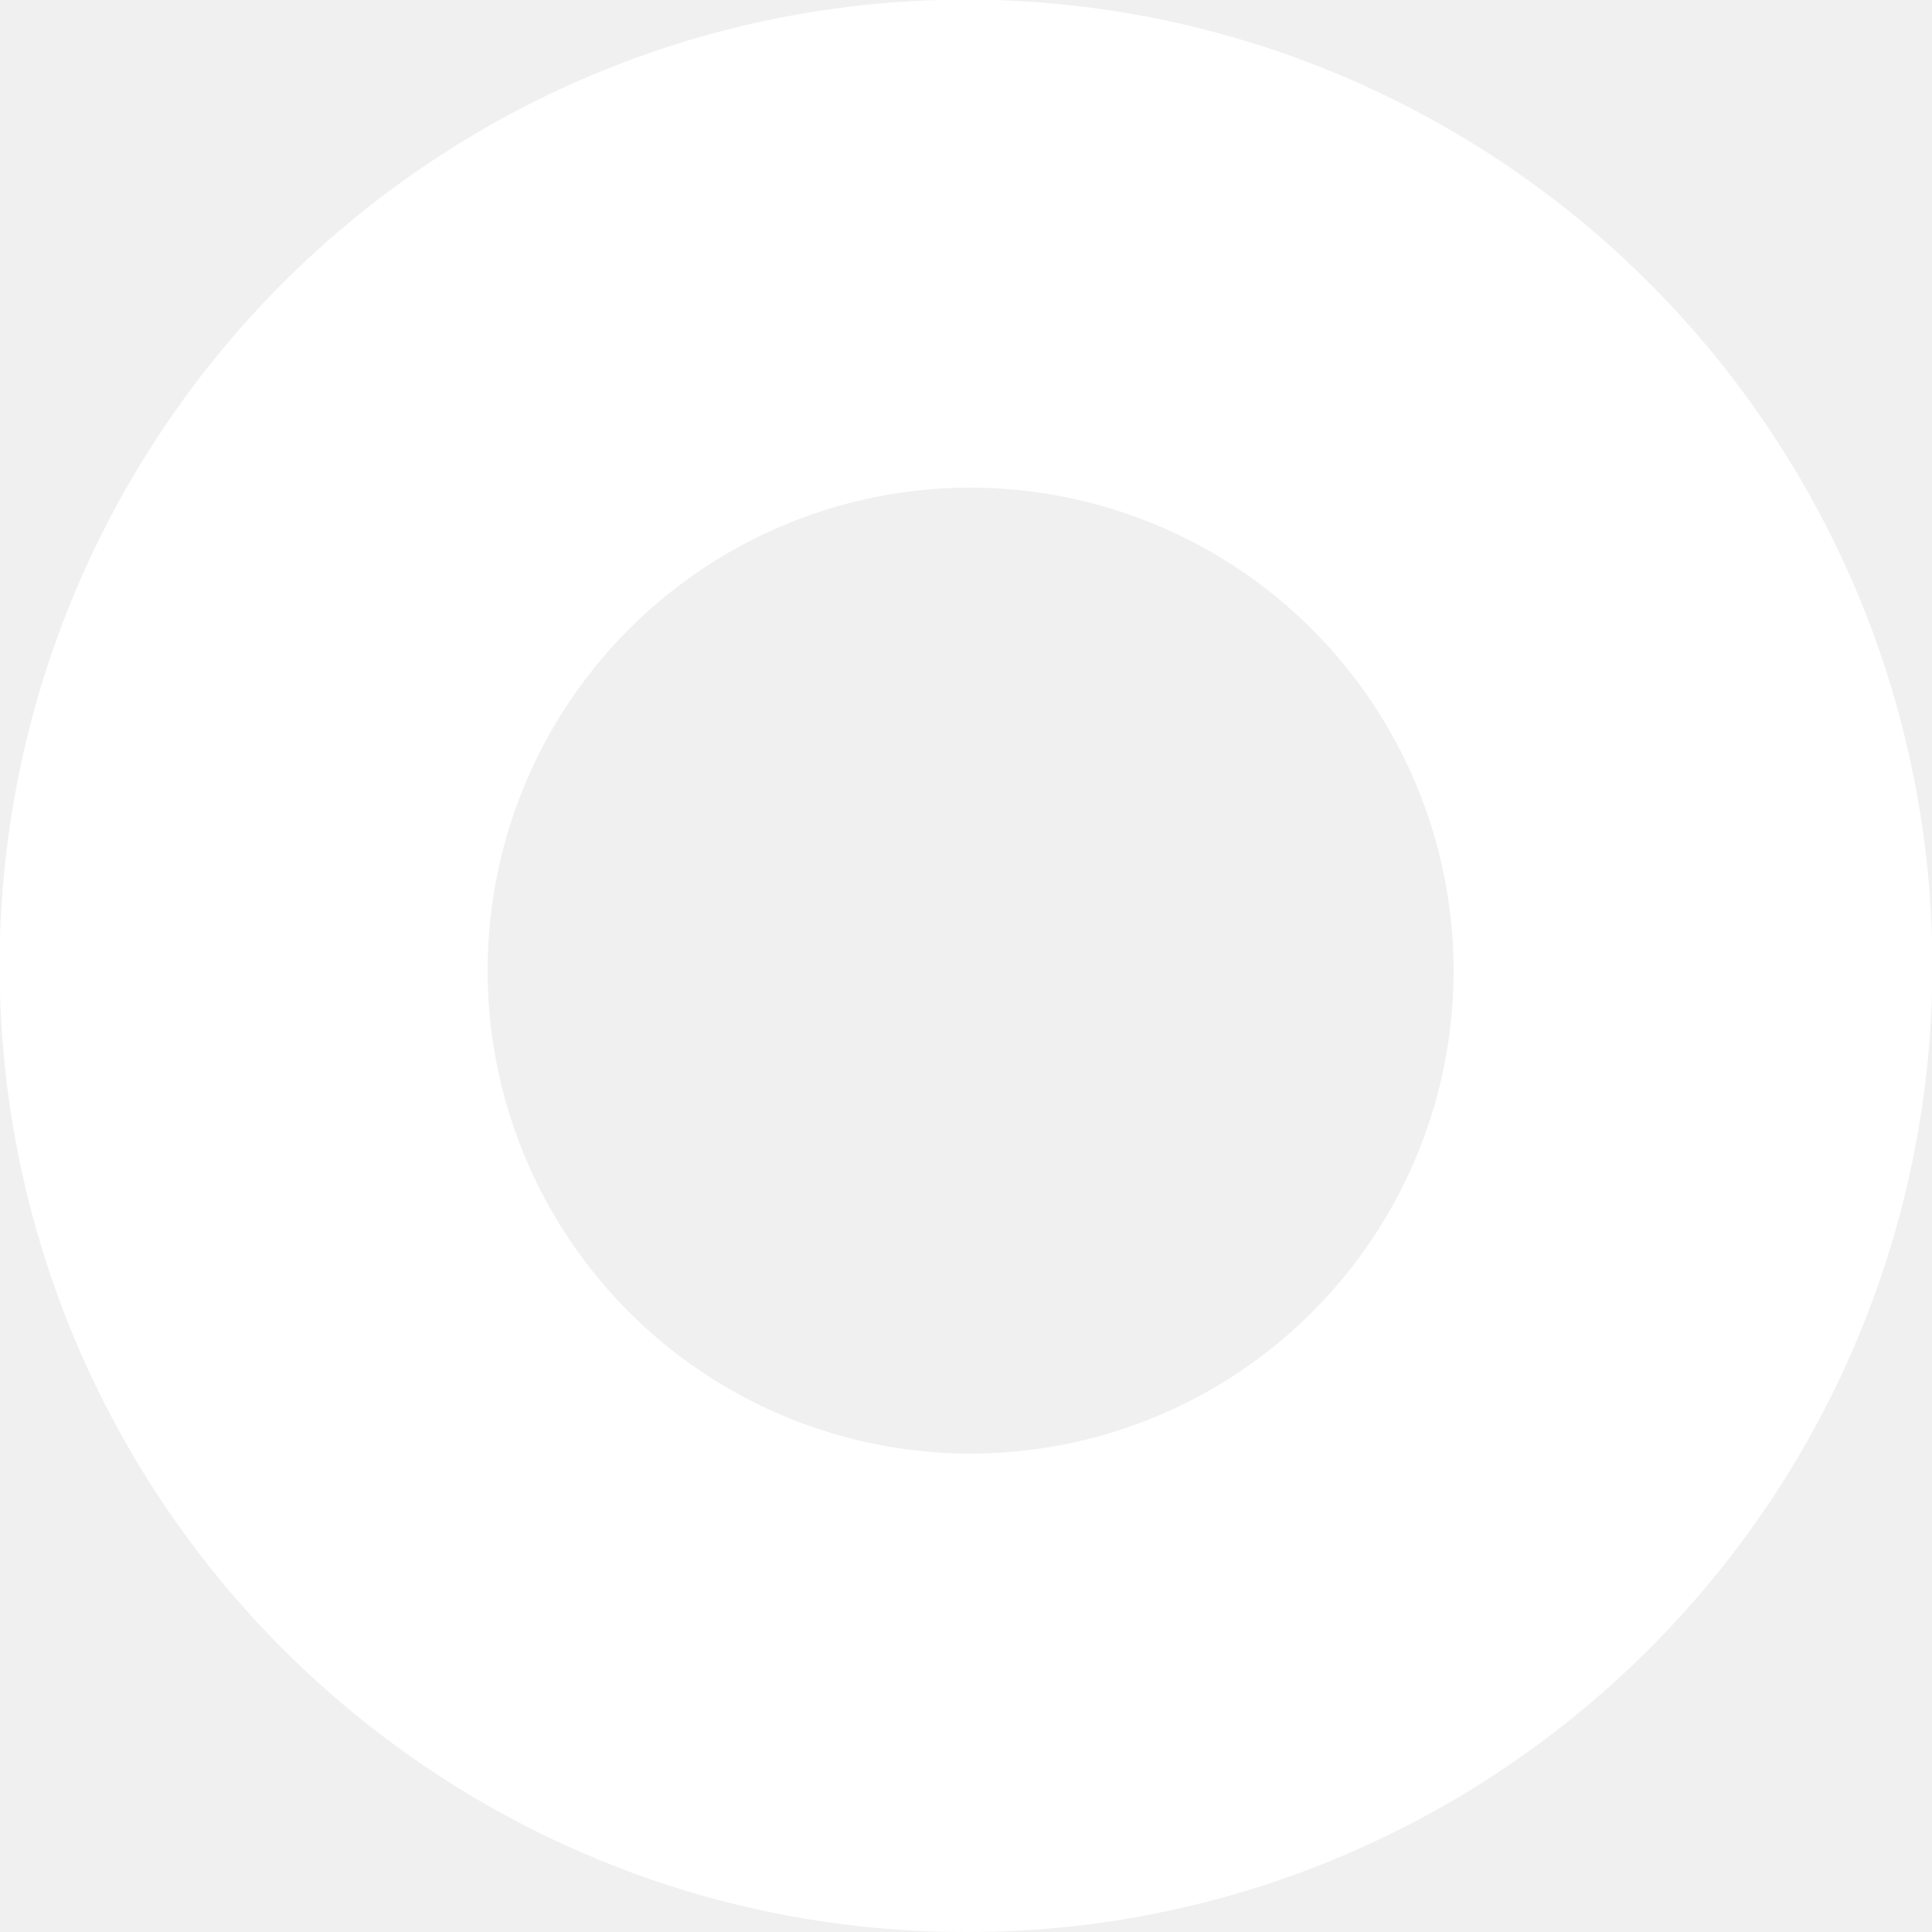
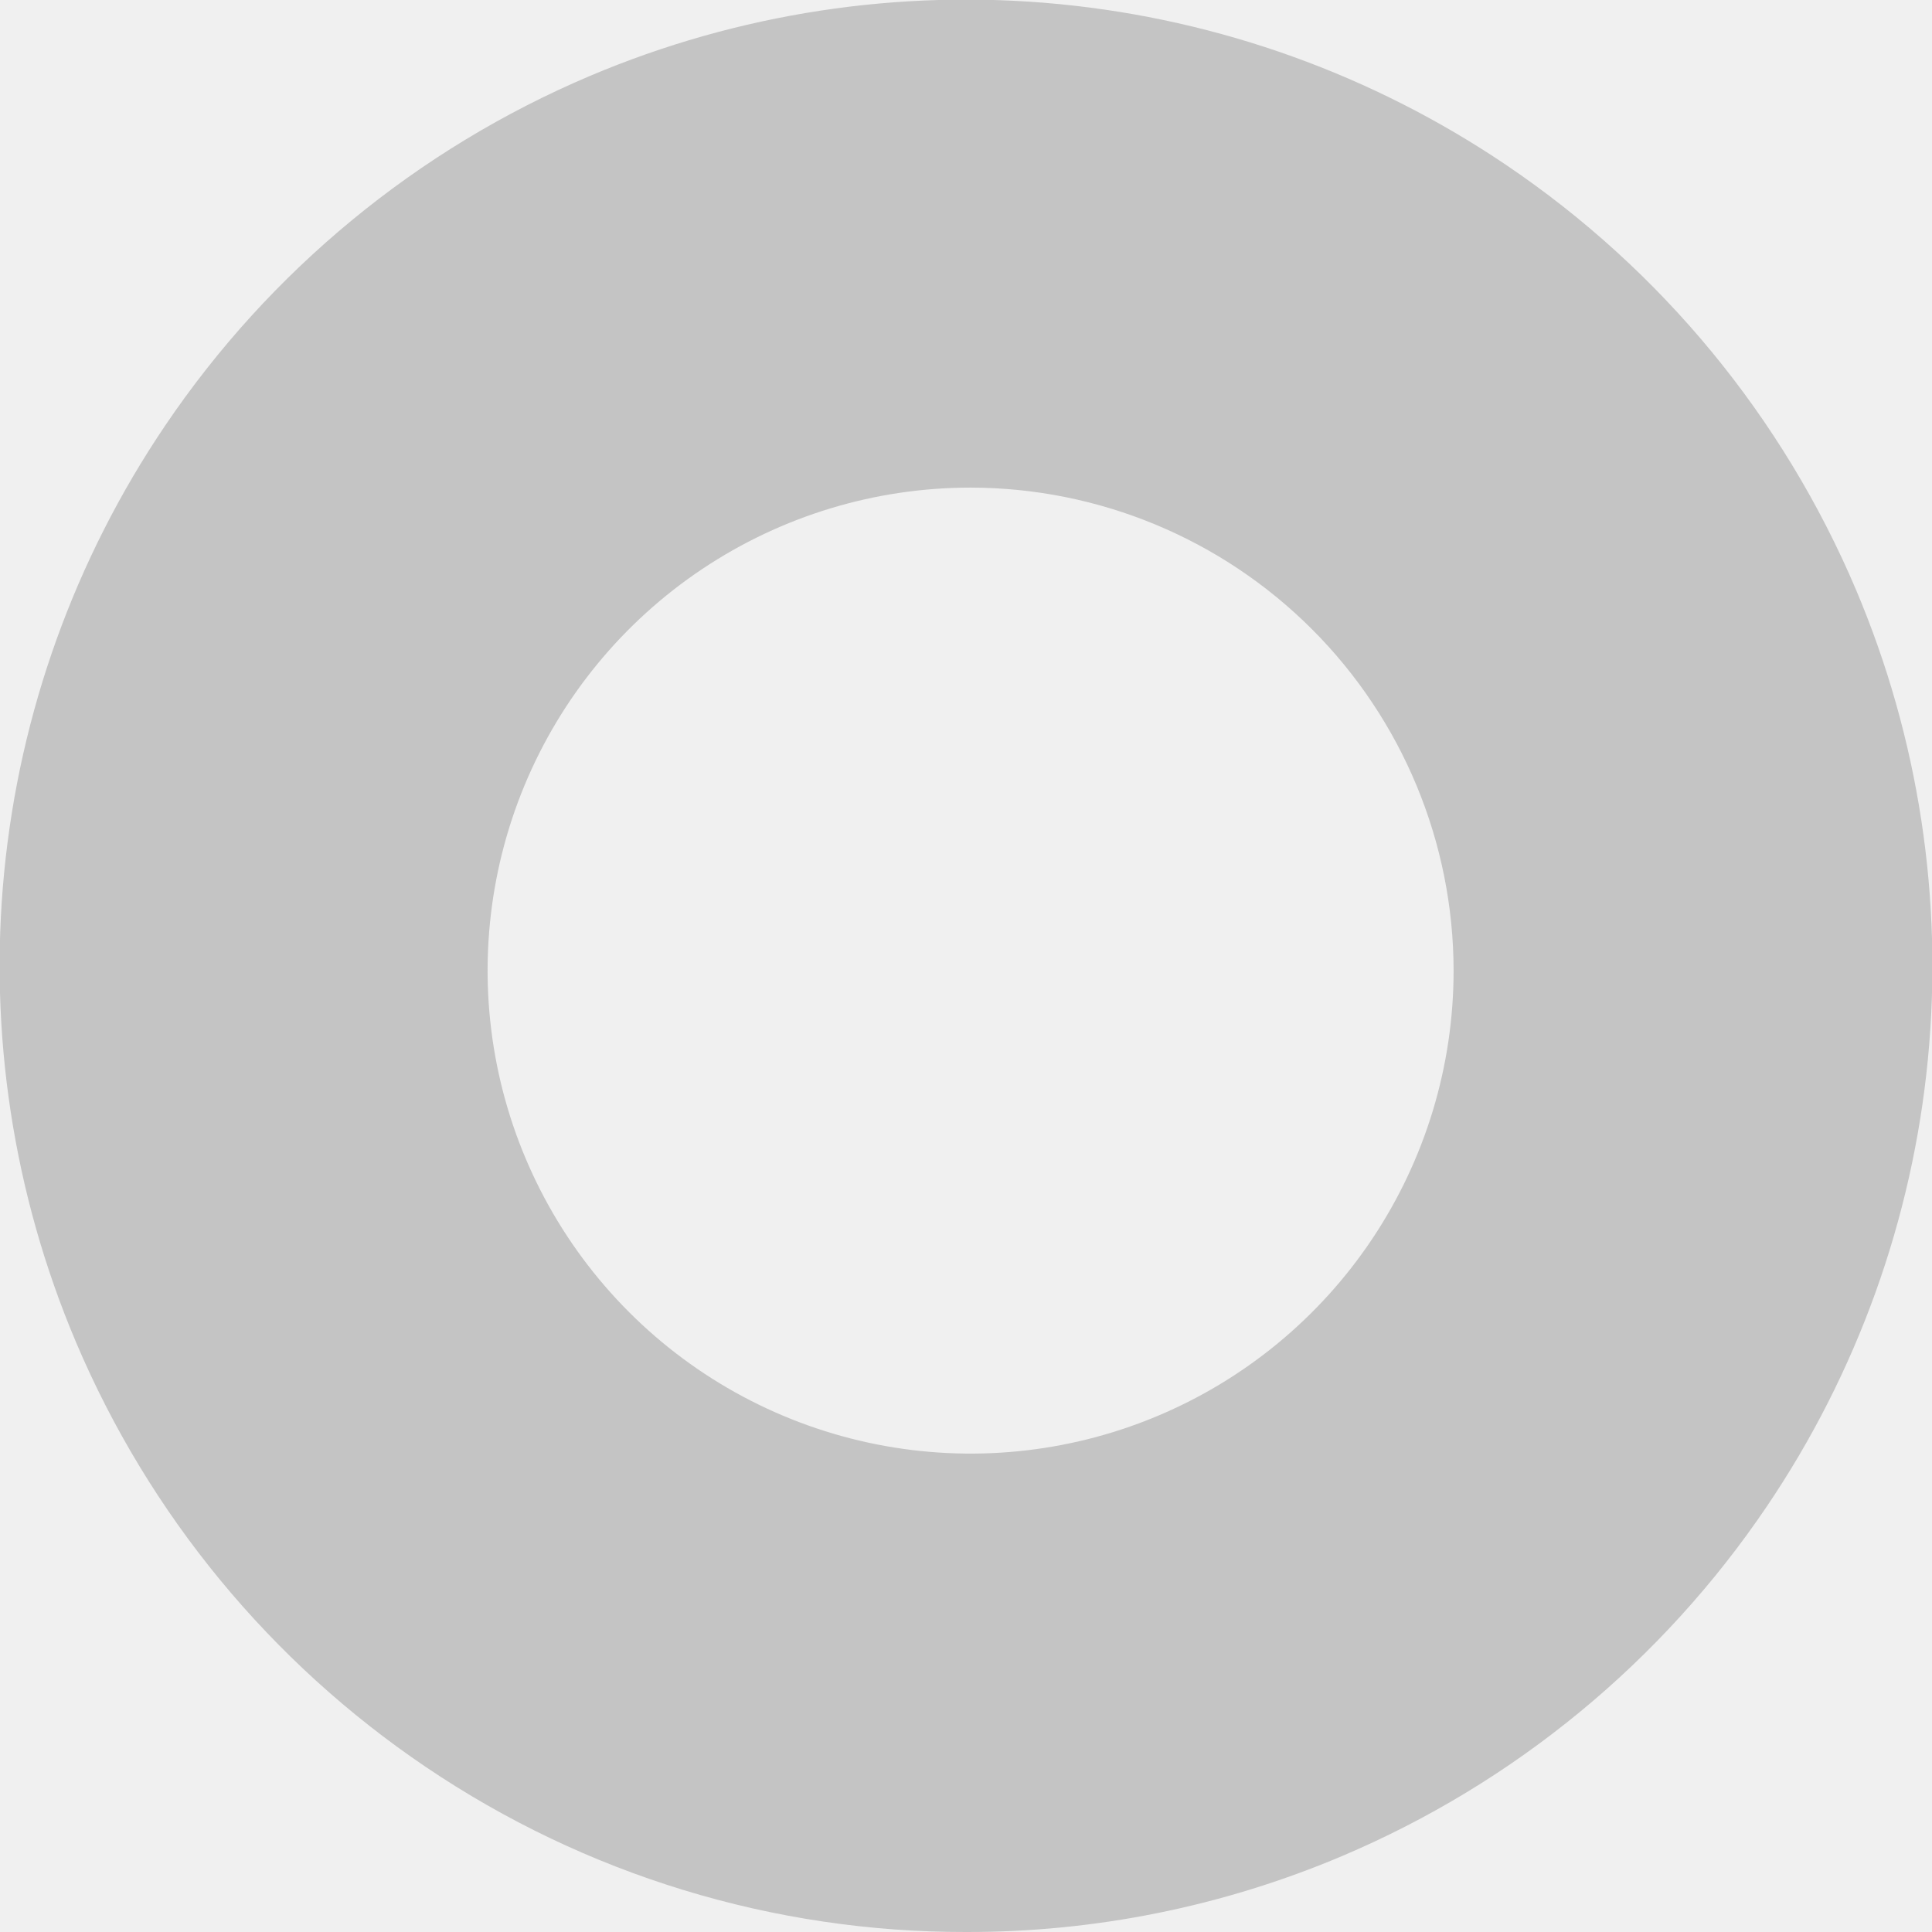
<svg xmlns="http://www.w3.org/2000/svg" width="210" height="210" viewBox="0 0 210 210" fill="none">
-   <path d="M105 210C84.077 210.034 63.626 203.787 46.293 192.068C29.411 180.671 16.197 164.623 8.251 145.868C1.441 129.778 -1.24 112.241 0.451 94.85C2.141 77.46 8.15 60.768 17.932 46.291C29.329 29.409 45.377 16.195 64.132 8.249C80.222 1.439 97.759 -1.242 115.15 0.448C132.54 2.139 149.232 8.148 163.709 17.93C180.591 29.327 193.805 45.375 201.751 64.13C208.561 80.22 211.242 97.757 209.552 115.147C207.861 132.538 201.852 149.23 192.07 163.707C180.673 180.589 164.625 193.803 145.87 201.749C132.941 207.221 119.04 210.027 105 210V210ZM105.5 53C95.117 53 84.966 56.079 76.333 61.848C67.699 67.617 60.97 75.816 56.996 85.409C53.023 95.002 51.983 105.558 54.009 115.742C56.035 125.926 61.035 135.281 68.377 142.623C75.719 149.965 85.074 154.965 95.258 156.991C105.442 159.017 115.998 157.977 125.591 154.004C135.184 150.03 143.383 143.301 149.152 134.667C154.921 126.034 158 115.883 158 105.5C157.984 91.581 152.448 78.236 142.606 68.394C132.764 58.552 119.419 53.016 105.5 53V53Z" fill="white" />
+   <path d="M105 210C84.077 210.034 63.626 203.787 46.293 192.068C29.411 180.671 16.197 164.623 8.251 145.868C1.441 129.778 -1.24 112.241 0.451 94.85C2.141 77.46 8.15 60.768 17.932 46.291C29.329 29.409 45.377 16.195 64.132 8.249C80.222 1.439 97.759 -1.242 115.15 0.448C132.54 2.139 149.232 8.148 163.709 17.93C180.591 29.327 193.805 45.375 201.751 64.13C208.561 80.22 211.242 97.757 209.552 115.147C207.861 132.538 201.852 149.23 192.07 163.707C180.673 180.589 164.625 193.803 145.87 201.749C132.941 207.221 119.04 210.027 105 210V210ZM105.5 53C95.117 53 84.966 56.079 76.333 61.848C67.699 67.617 60.97 75.816 56.996 85.409C53.023 95.002 51.983 105.558 54.009 115.742C56.035 125.926 61.035 135.281 68.377 142.623C75.719 149.965 85.074 154.965 95.258 156.991C105.442 159.017 115.998 157.977 125.591 154.004C135.184 150.03 143.383 143.301 149.152 134.667C154.921 126.034 158 115.883 158 105.5C157.984 91.581 152.448 78.236 142.606 68.394C132.764 58.552 119.419 53.016 105.5 53V53Z" fill="#C4C4C4" />
</svg>
